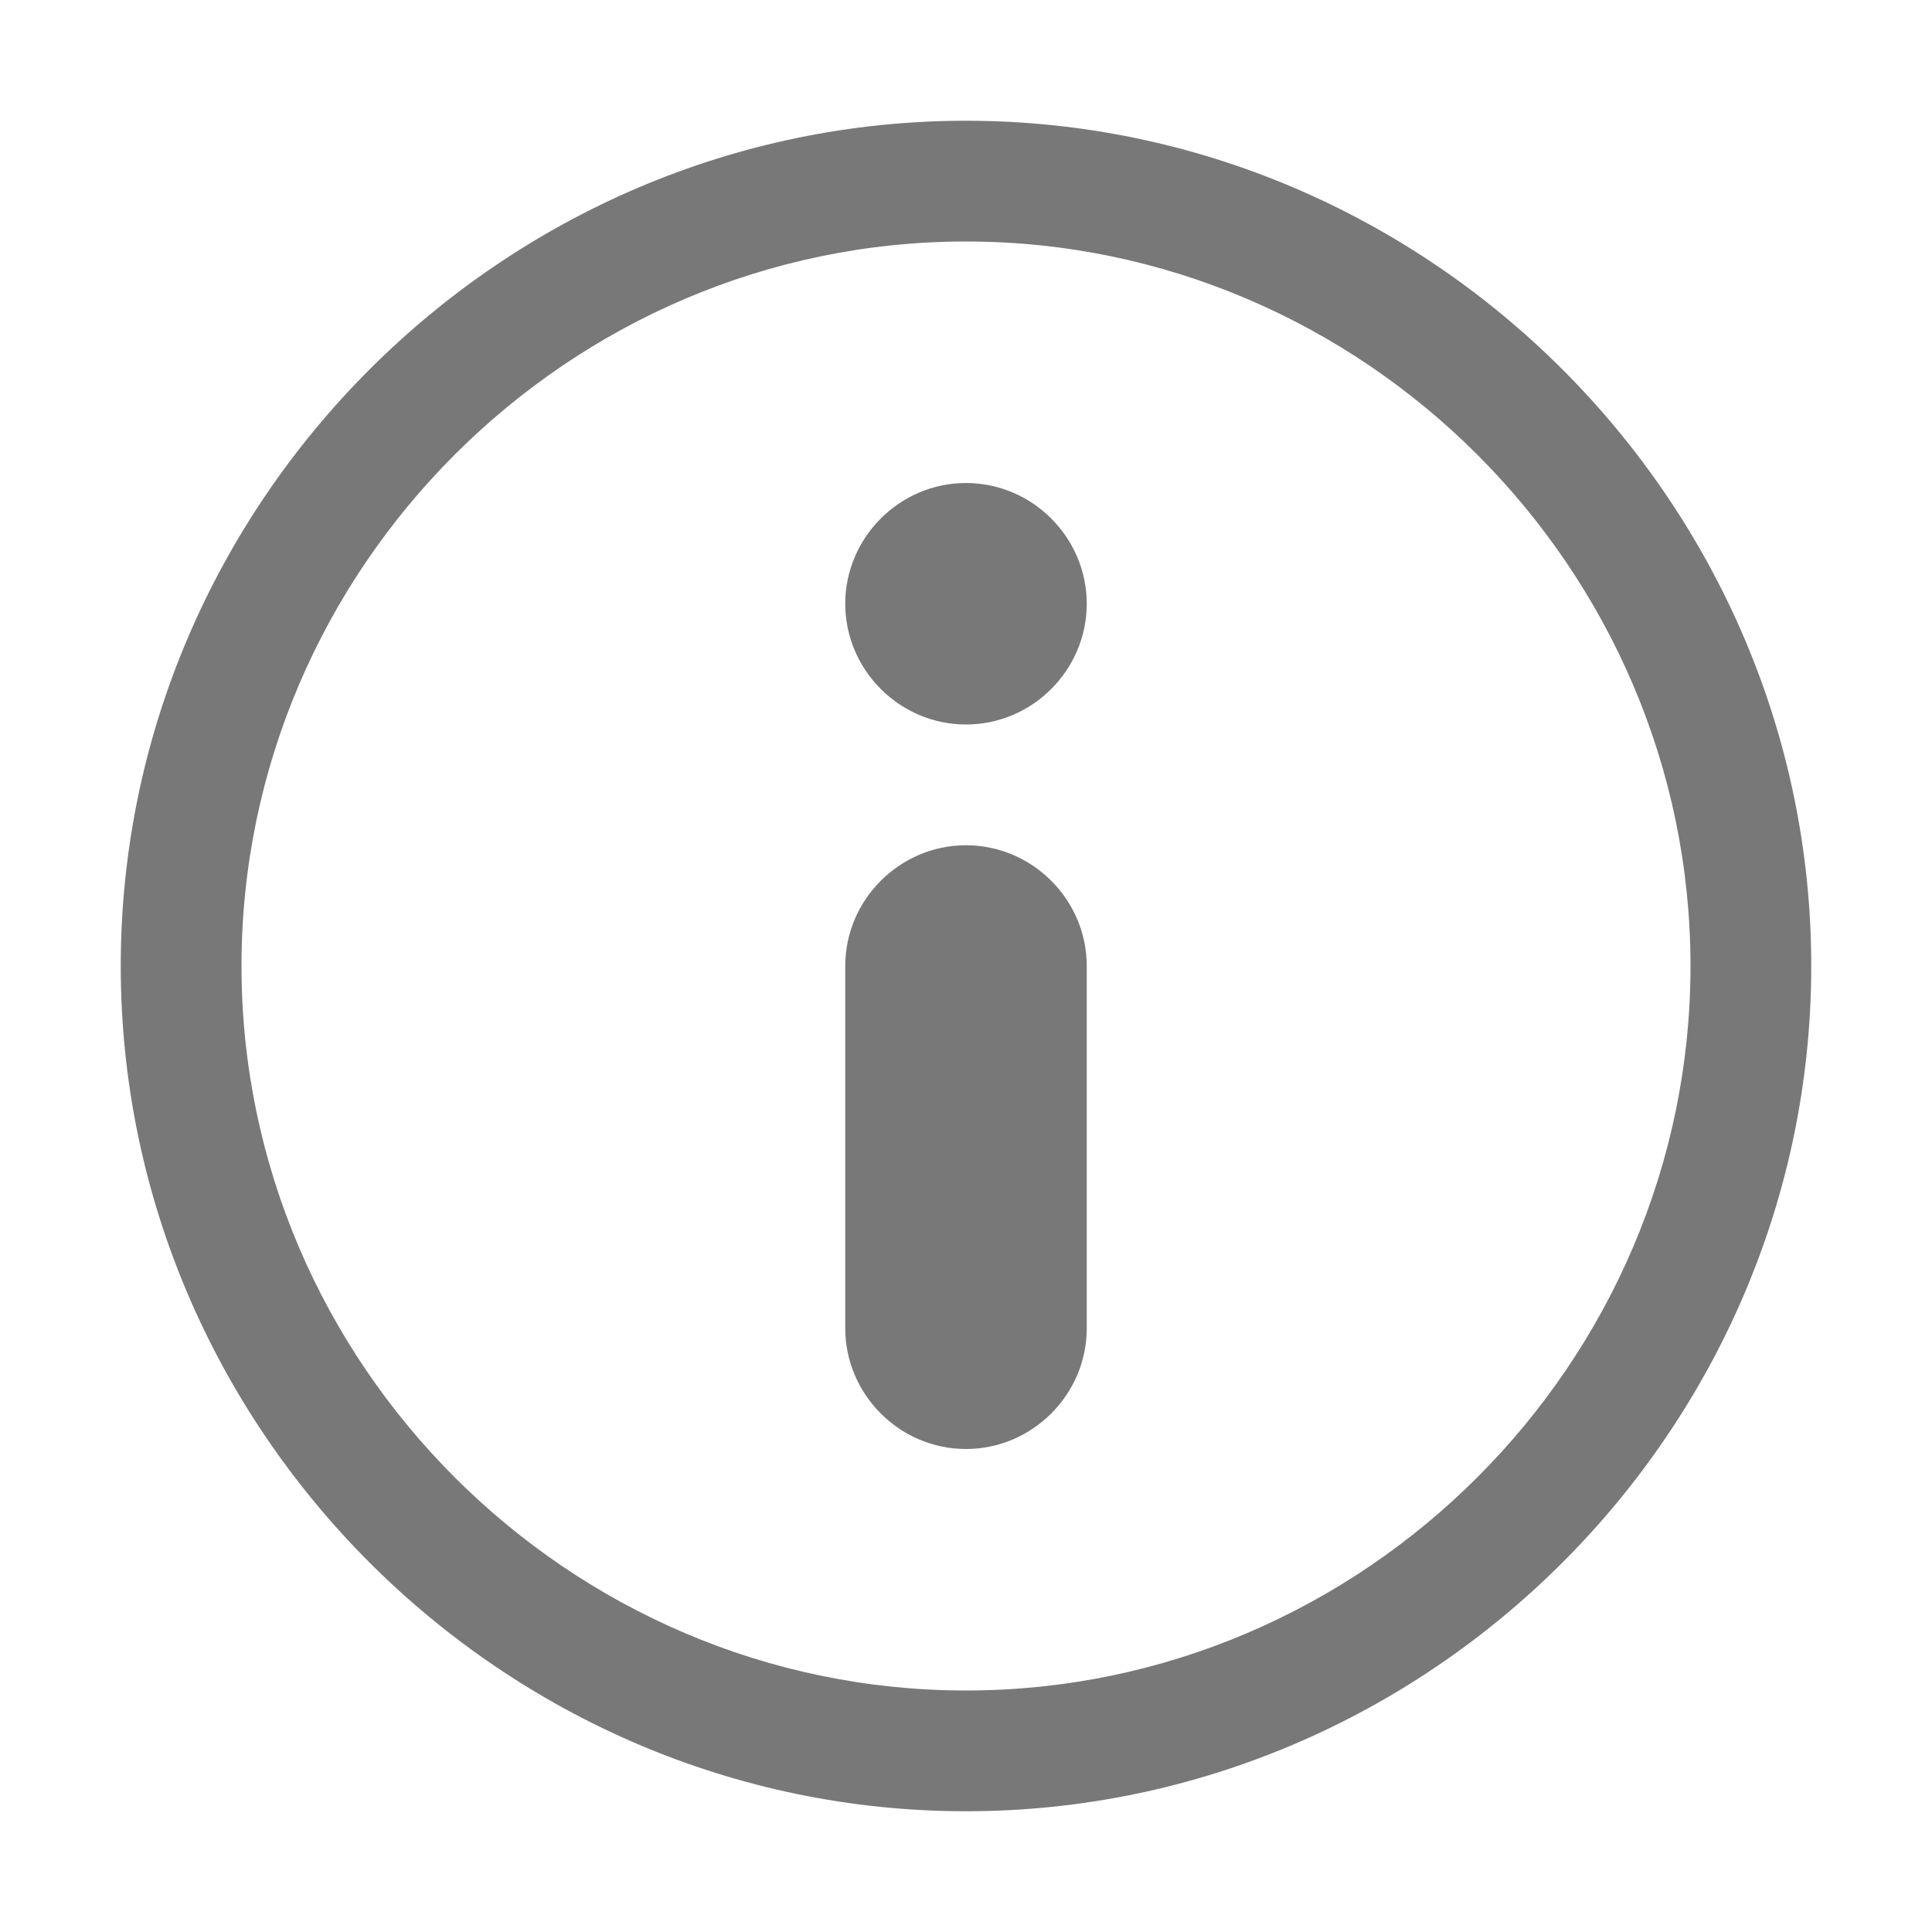
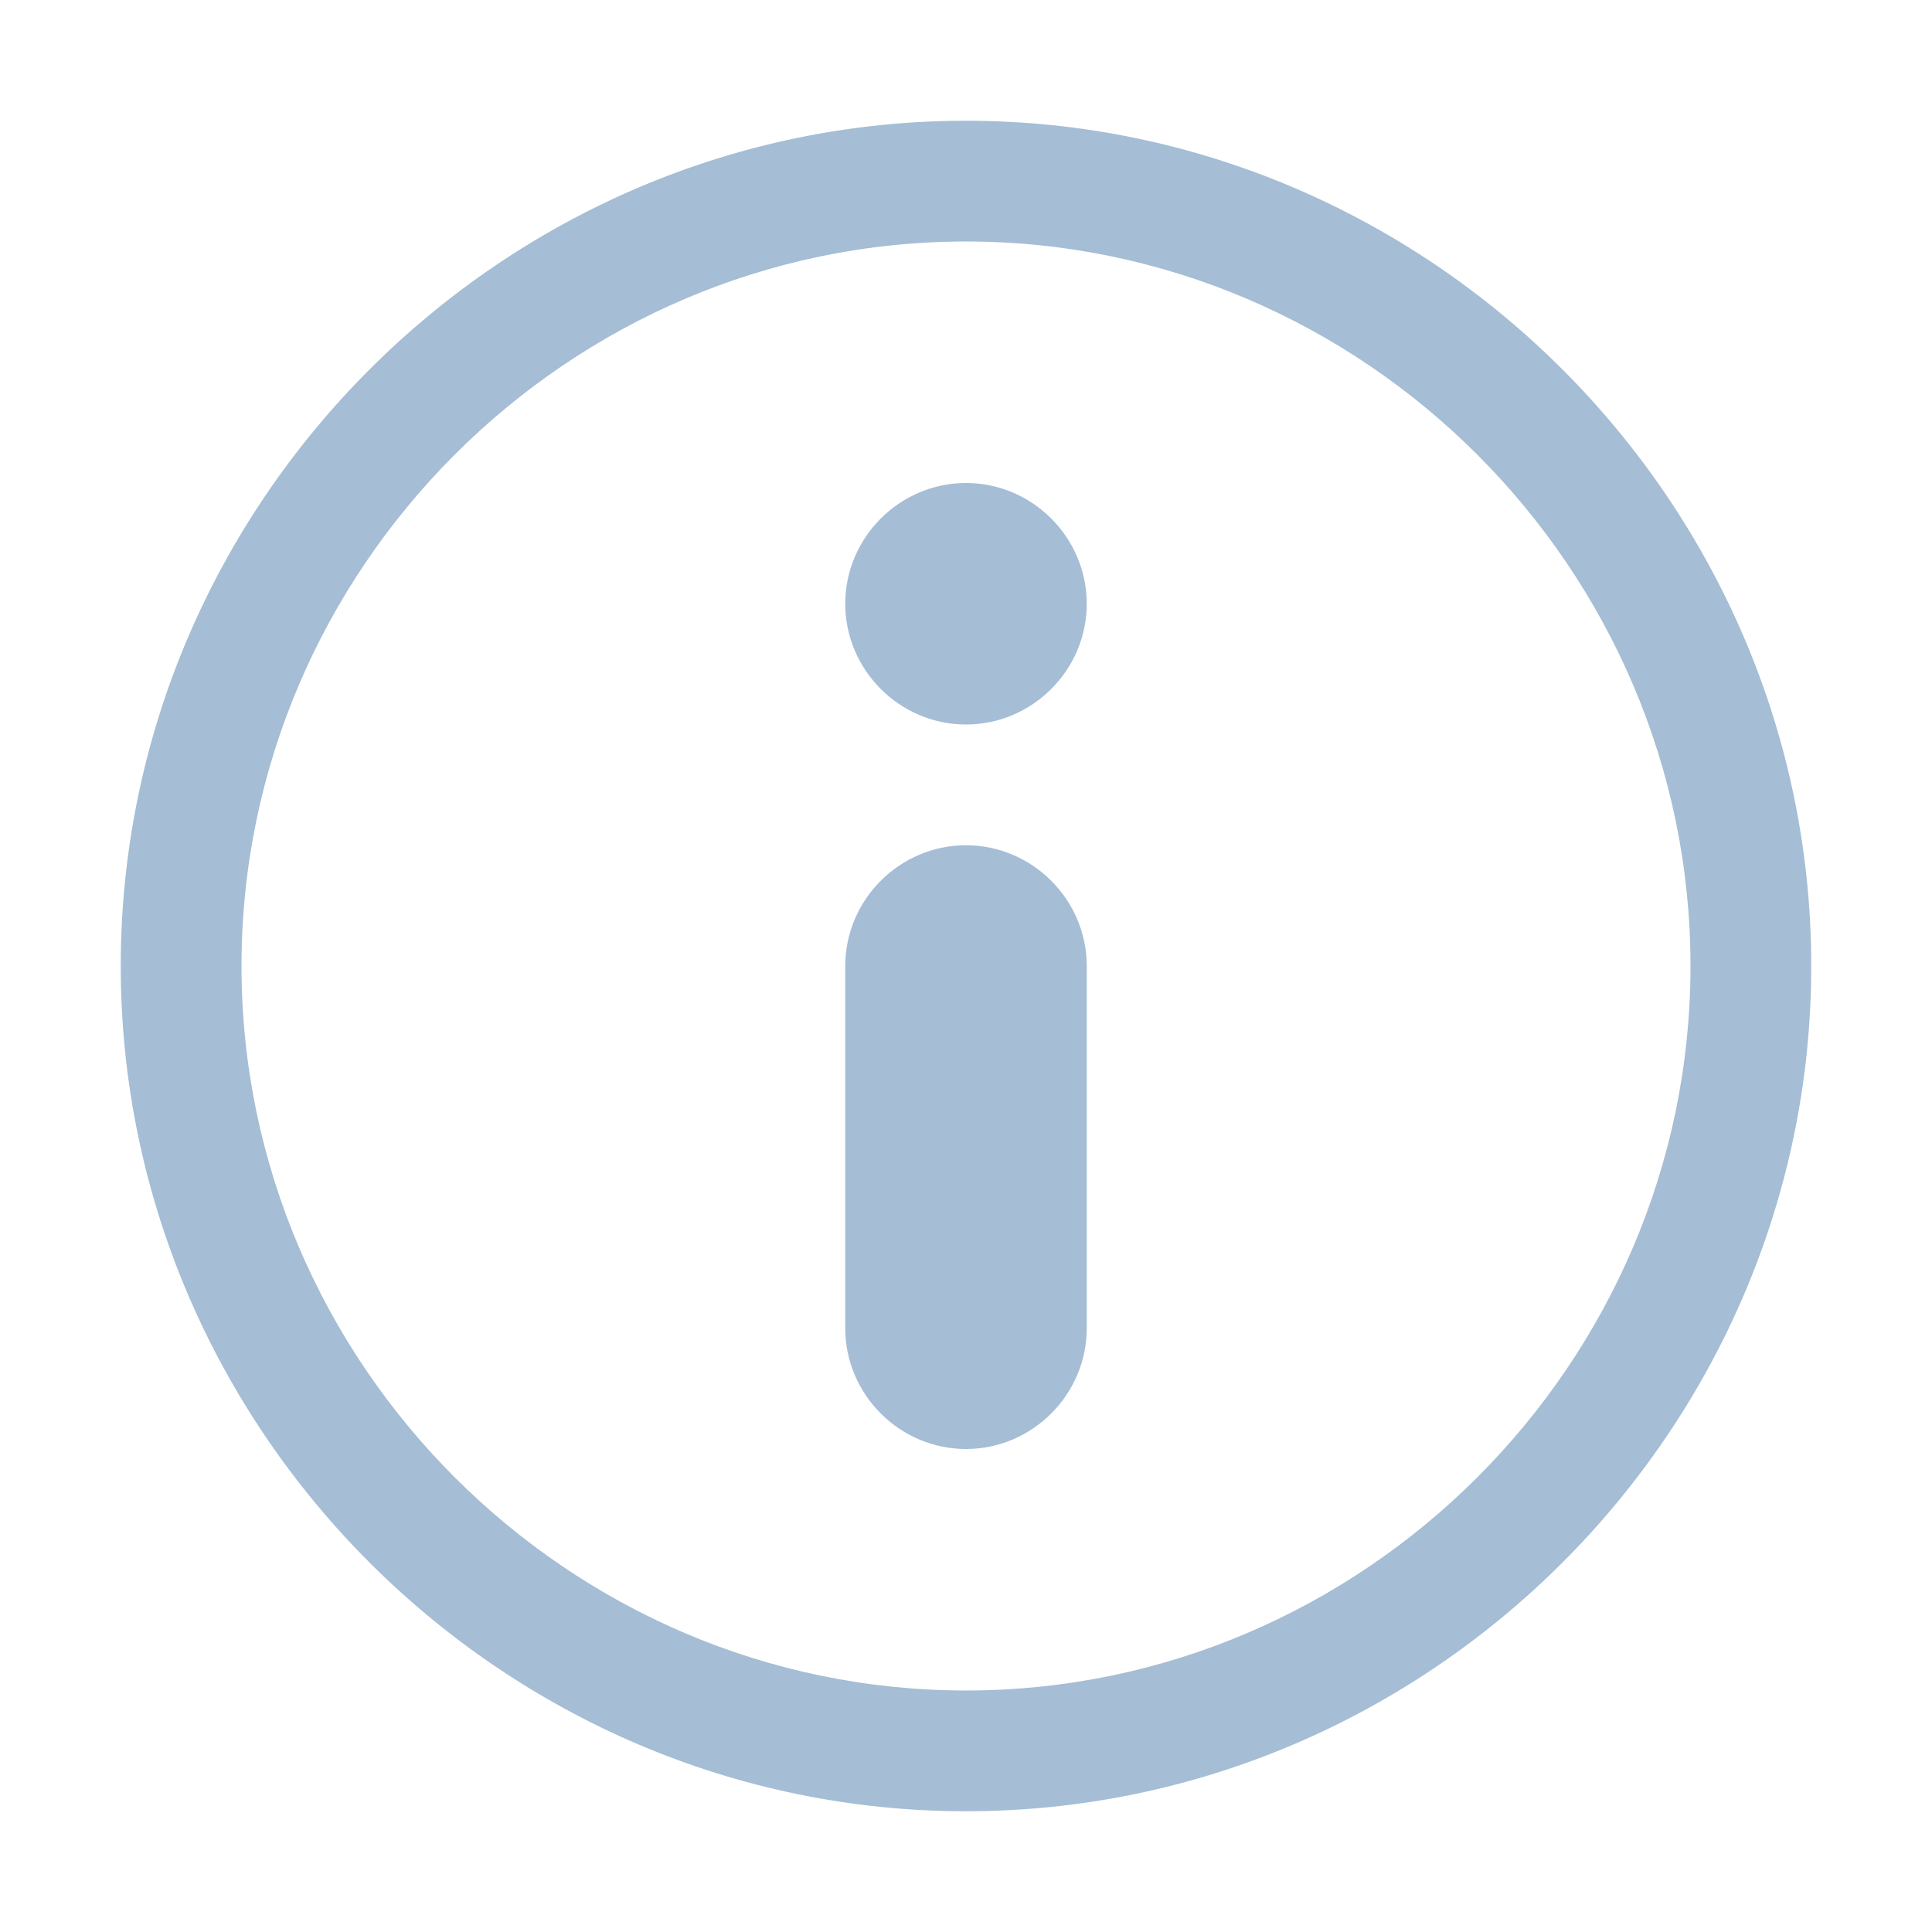
<svg xmlns="http://www.w3.org/2000/svg" width="100%" height="100%" viewBox="0 0 16 16" version="1.1" xml:space="preserve" style="fill-rule:evenodd;clip-rule:evenodd;stroke-linejoin:round;stroke-miterlimit:1.414;">
-   <path d="M8,15c-3.84,0 -7,-3.16 -7,-7c0,-3.84 3.16,-7 7,-7c3.84,0 7,3.16 7,7c0,3.84 -3.16,7 -7,7Zm0,-13c-3.292,0 -6,2.708 -6,6c0,3.292 2.708,6 6,6c3.292,0 6,-2.708 6,-6c0,-3.292 -2.708,-6 -6,-6Zm0,10c-0.549,0 -1,-0.451 -1,-1l0,-3c0,-0.549 0.451,-1 1,-1c0.549,0 1,0.451 1,1l0,3c0,0.549 -0.451,1 -1,1Zm0,-6c-0.549,0 -1,-0.451 -1,-1c0,-0.549 0.451,-1 1,-1c0.549,0 1,0.451 1,1c0,0.549 -0.451,1 -1,1Z" style="fill:#787878;" />
+   <path d="M8,15c-3.84,0 -7,-3.16 -7,-7c0,-3.84 3.16,-7 7,-7c3.84,0 7,3.16 7,7c0,3.84 -3.16,7 -7,7Zm0,-13c-3.292,0 -6,2.708 -6,6c0,3.292 2.708,6 6,6c3.292,0 6,-2.708 6,-6c0,-3.292 -2.708,-6 -6,-6Zm0,10c-0.549,0 -1,-0.451 -1,-1l0,-3c0,-0.549 0.451,-1 1,-1c0.549,0 1,0.451 1,1l0,3c0,0.549 -0.451,1 -1,1Zm0,-6c-0.549,0 -1,-0.451 -1,-1c0,-0.549 0.451,-1 1,-1c0.549,0 1,0.451 1,1c0,0.549 -0.451,1 -1,1Z" style="fill:#a5bdd5;" />
</svg>
